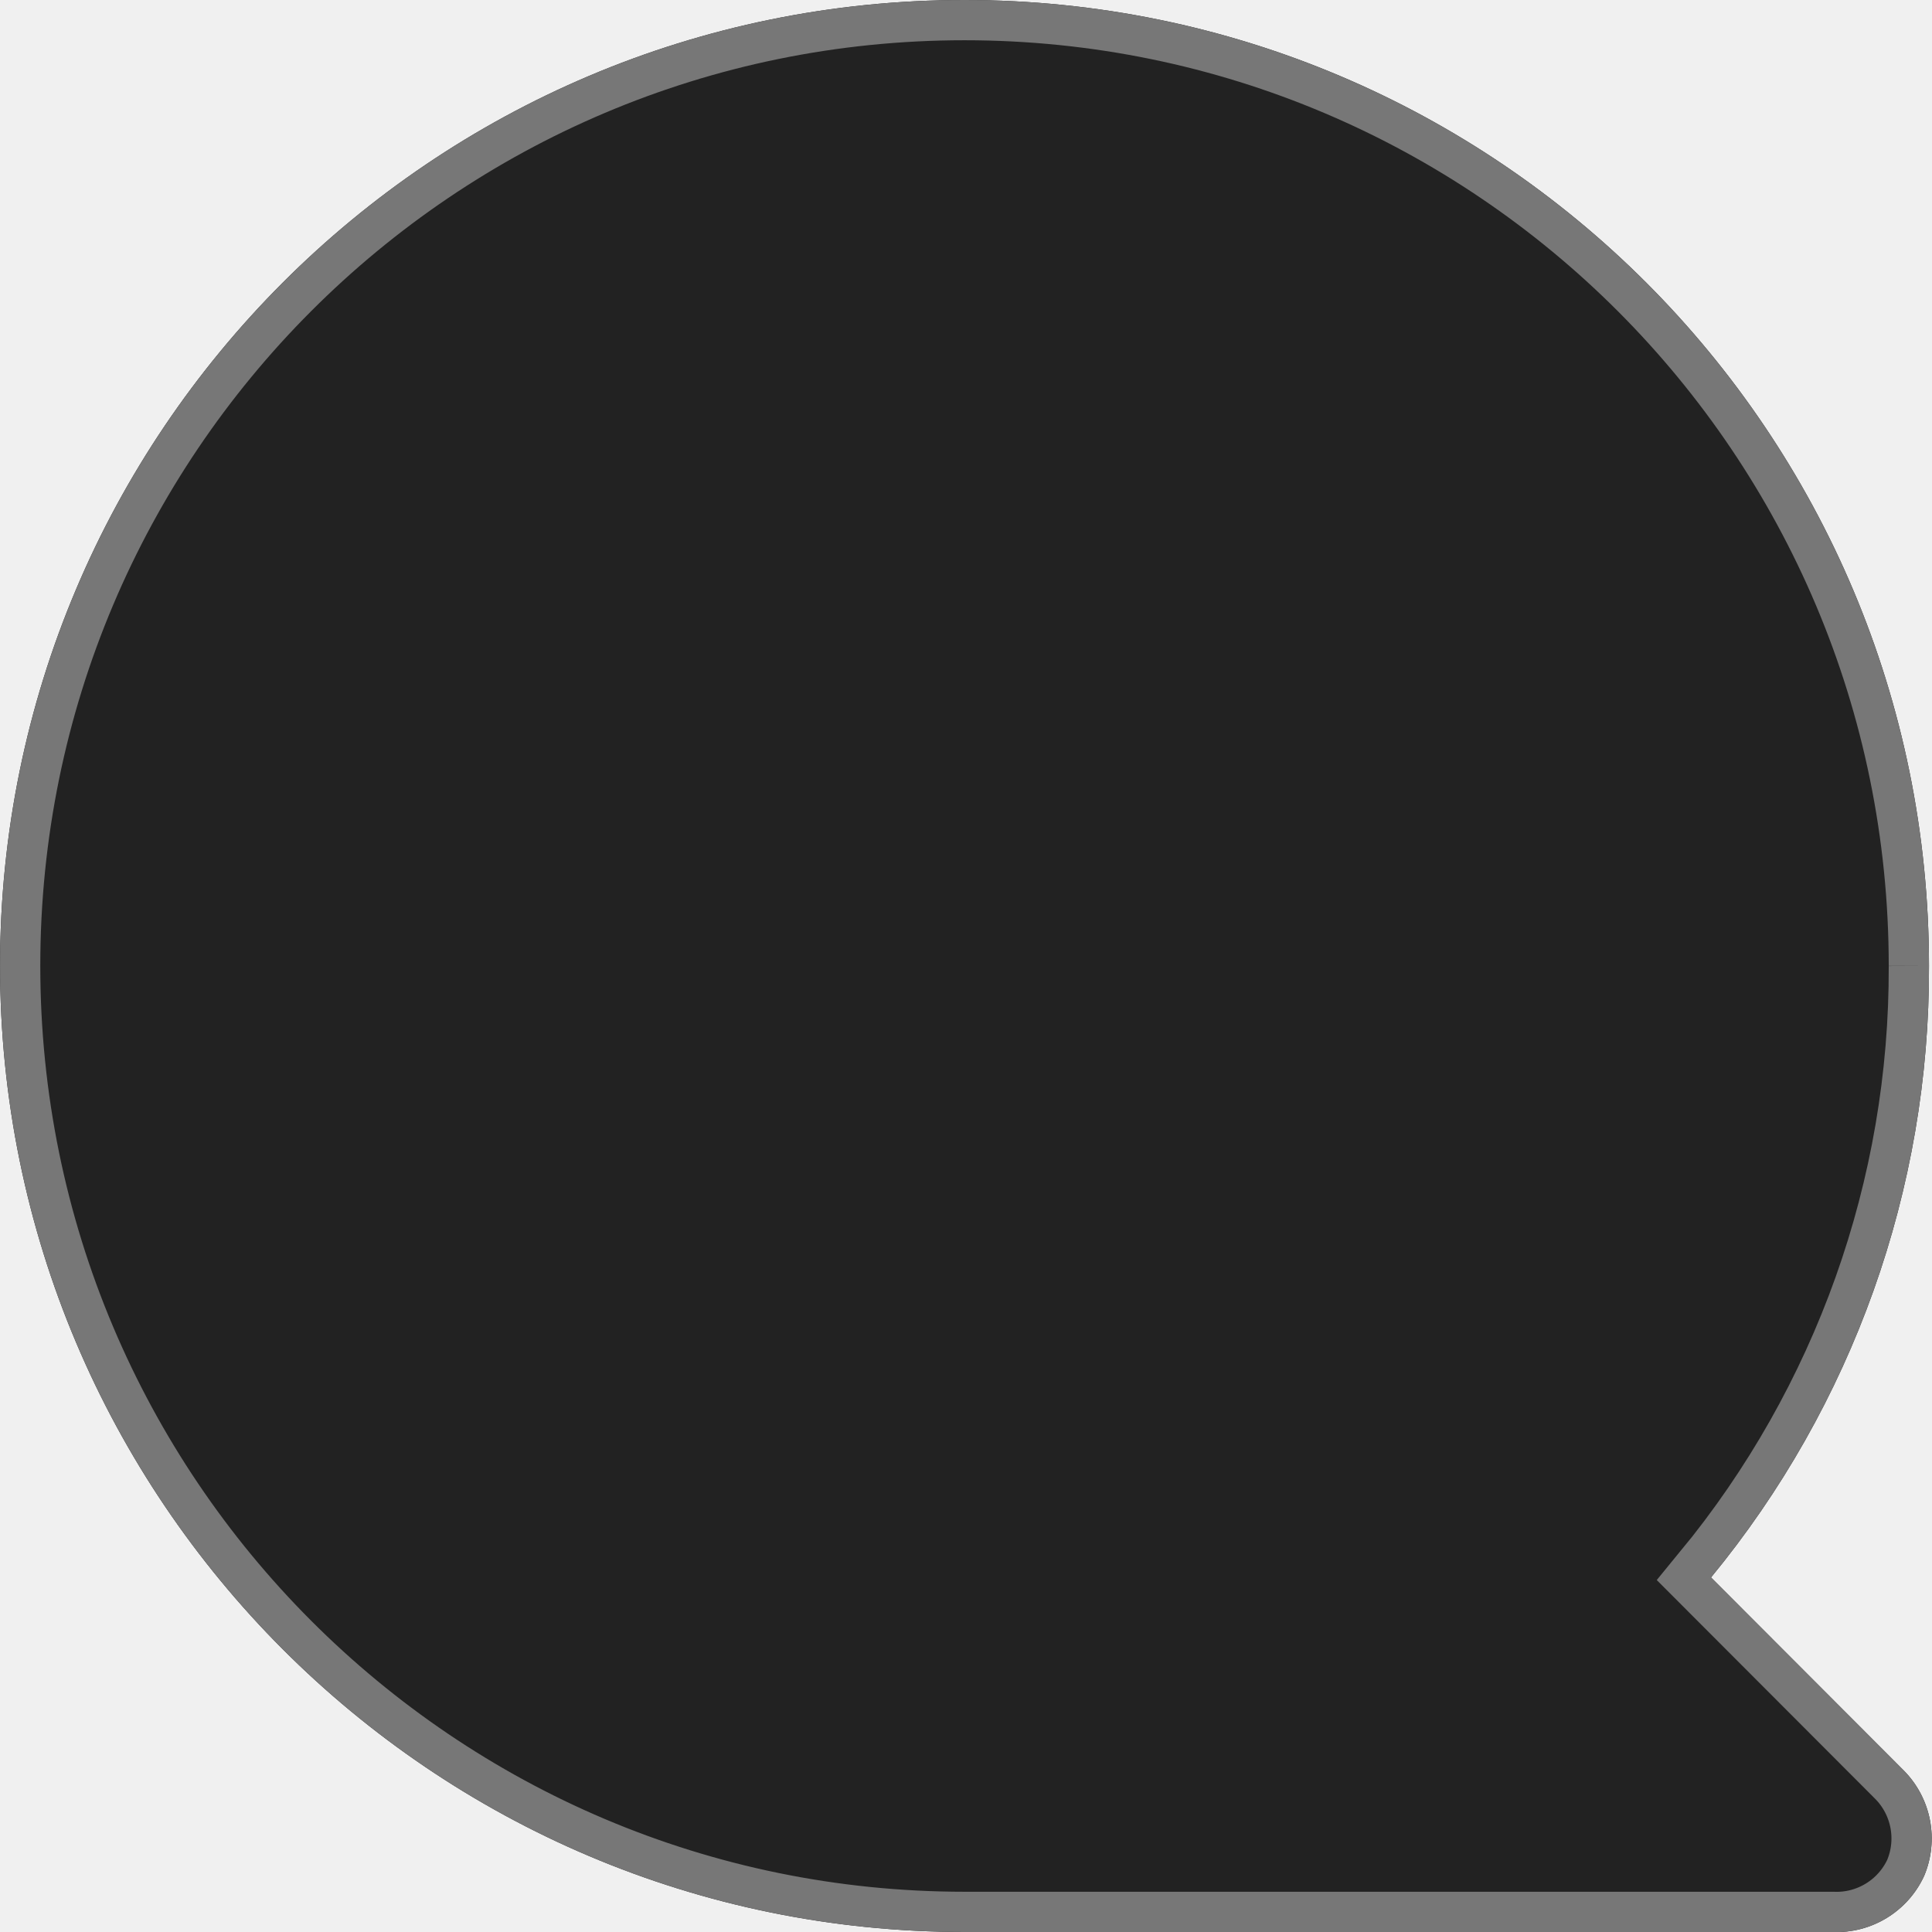
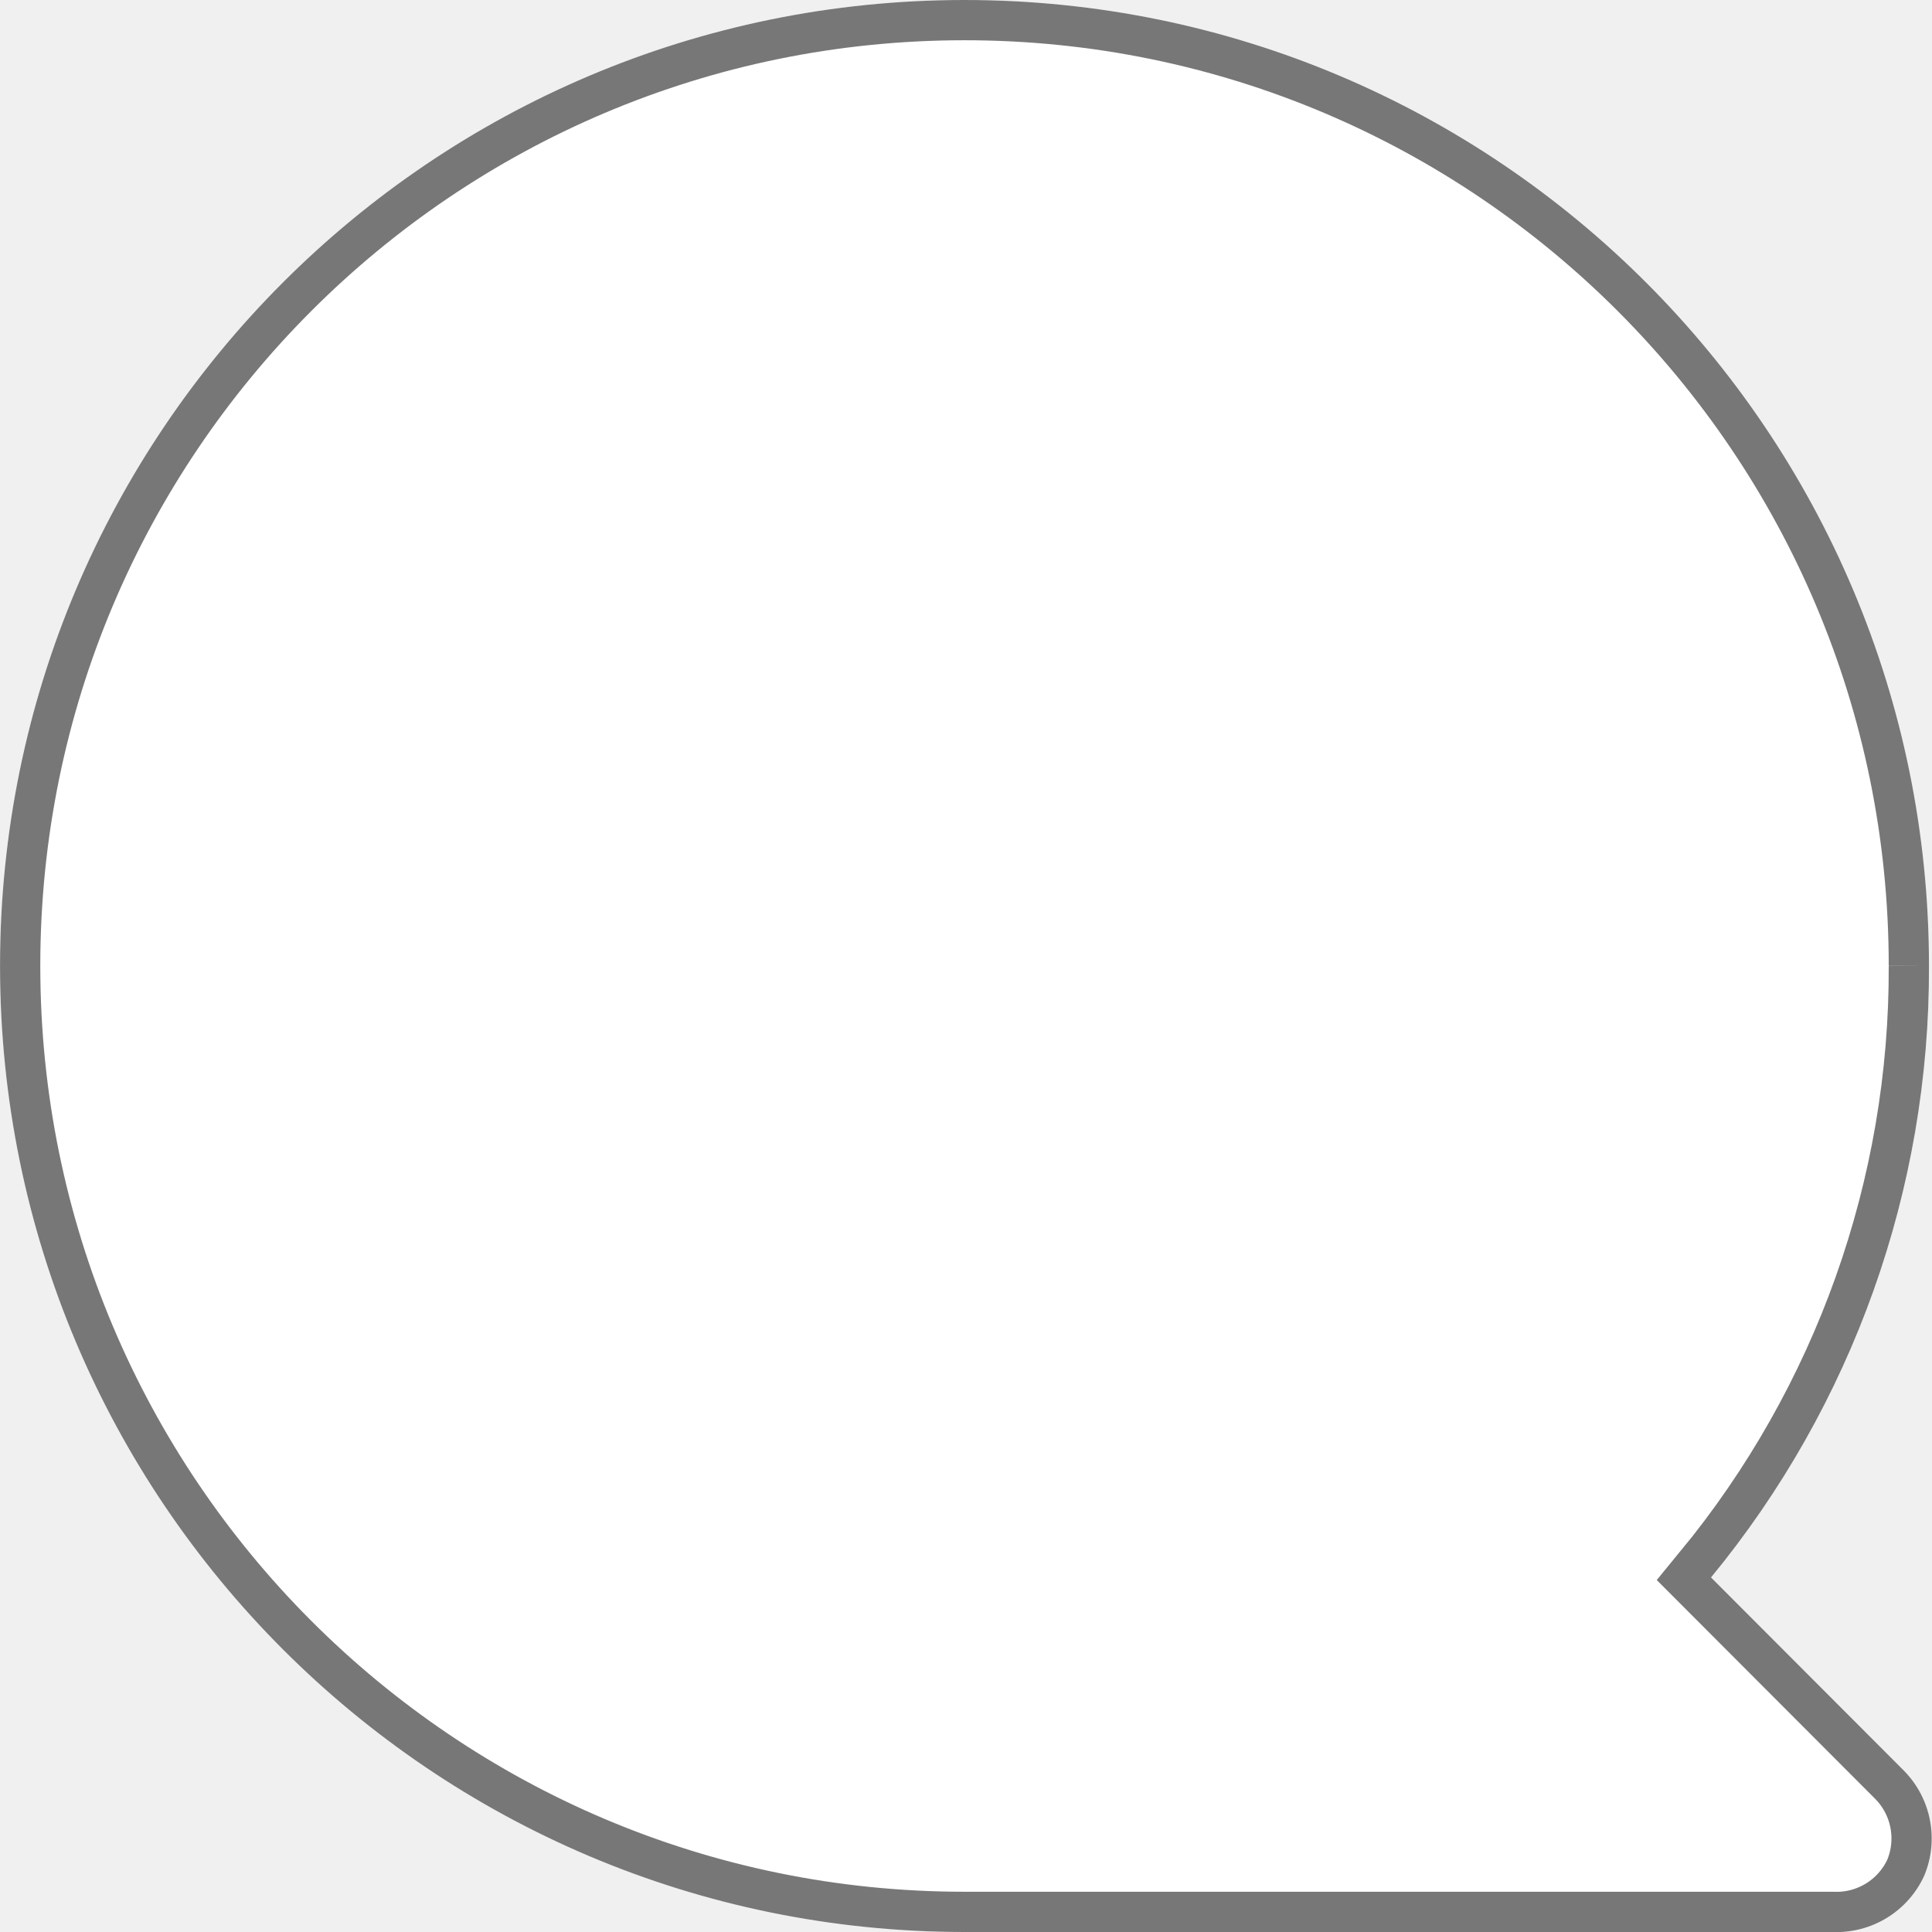
<svg xmlns="http://www.w3.org/2000/svg" width="48" height="48" viewBox="0 0 48 48">
  <defs>
-     <clipPath id="lc5wa">
+     <clipPath id="jxqla">
      <path fill="#fff" d="M47.925 23.997a23.766 23.766 0 0 1-5.415 15.194l4.792 4.8a2.4 2.4 0 0 1 .503 2.615A2.396 2.396 0 0 1 45.53 48H23.962C10.728 47.999.001 37.252.001 23.997 0 10.743 10.728 0 23.962 0c13.236 0 23.963 10.744 23.963 23.998z" />
    </clipPath>
  </defs>
  <g>
    <g>
-       <path fill="#222" d="M47.925 23.997a23.766 23.766 0 0 1-5.415 15.194l4.792 4.8a2.4 2.4 0 0 1 .503 2.615A2.396 2.396 0 0 1 45.53 48H23.962C10.728 47.999.001 37.252.001 23.997 0 10.743 10.728 0 23.962 0c13.236 0 23.963 10.744 23.963 23.998z" />
-       <path fill="none" stroke="#777" stroke-miterlimit="20" stroke-width="2" d="M47.925 23.997a23.766 23.766 0 0 1-5.415 15.194l4.792 4.8a2.4 2.4 0 0 1 .503 2.615A2.396 2.396 0 0 1 45.53 48H23.962C10.728 47.999.001 37.252.001 23.997 0 10.743 10.728 0 23.962 0c13.236 0 23.963 10.744 23.963 23.998z" clip-path="url(&quot;#lc5wa&quot;)" />
+       <path fill="#fff" d="M47.925 23.997a23.766 23.766 0 0 1-5.415 15.194l4.792 4.8a2.4 2.4 0 0 1 .503 2.615A2.396 2.396 0 0 1 45.53 48H23.962C10.728 47.999.001 37.252.001 23.997 0 10.743 10.728 0 23.962 0c13.236 0 23.963 10.744 23.963 23.998z" />
+       <path fill="none" stroke="#777" stroke-miterlimit="20" stroke-width="2" d="M47.925 23.997a23.766 23.766 0 0 1-5.415 15.194l4.792 4.8a2.4 2.4 0 0 1 .503 2.615A2.396 2.396 0 0 1 45.53 48H23.962C10.728 47.999.001 37.252.001 23.997 0 10.743 10.728 0 23.962 0c13.236 0 23.963 10.744 23.963 23.998z" clip-path="url(&quot;#jxqla&quot;)" />
    </g>
  </g>
</svg>
